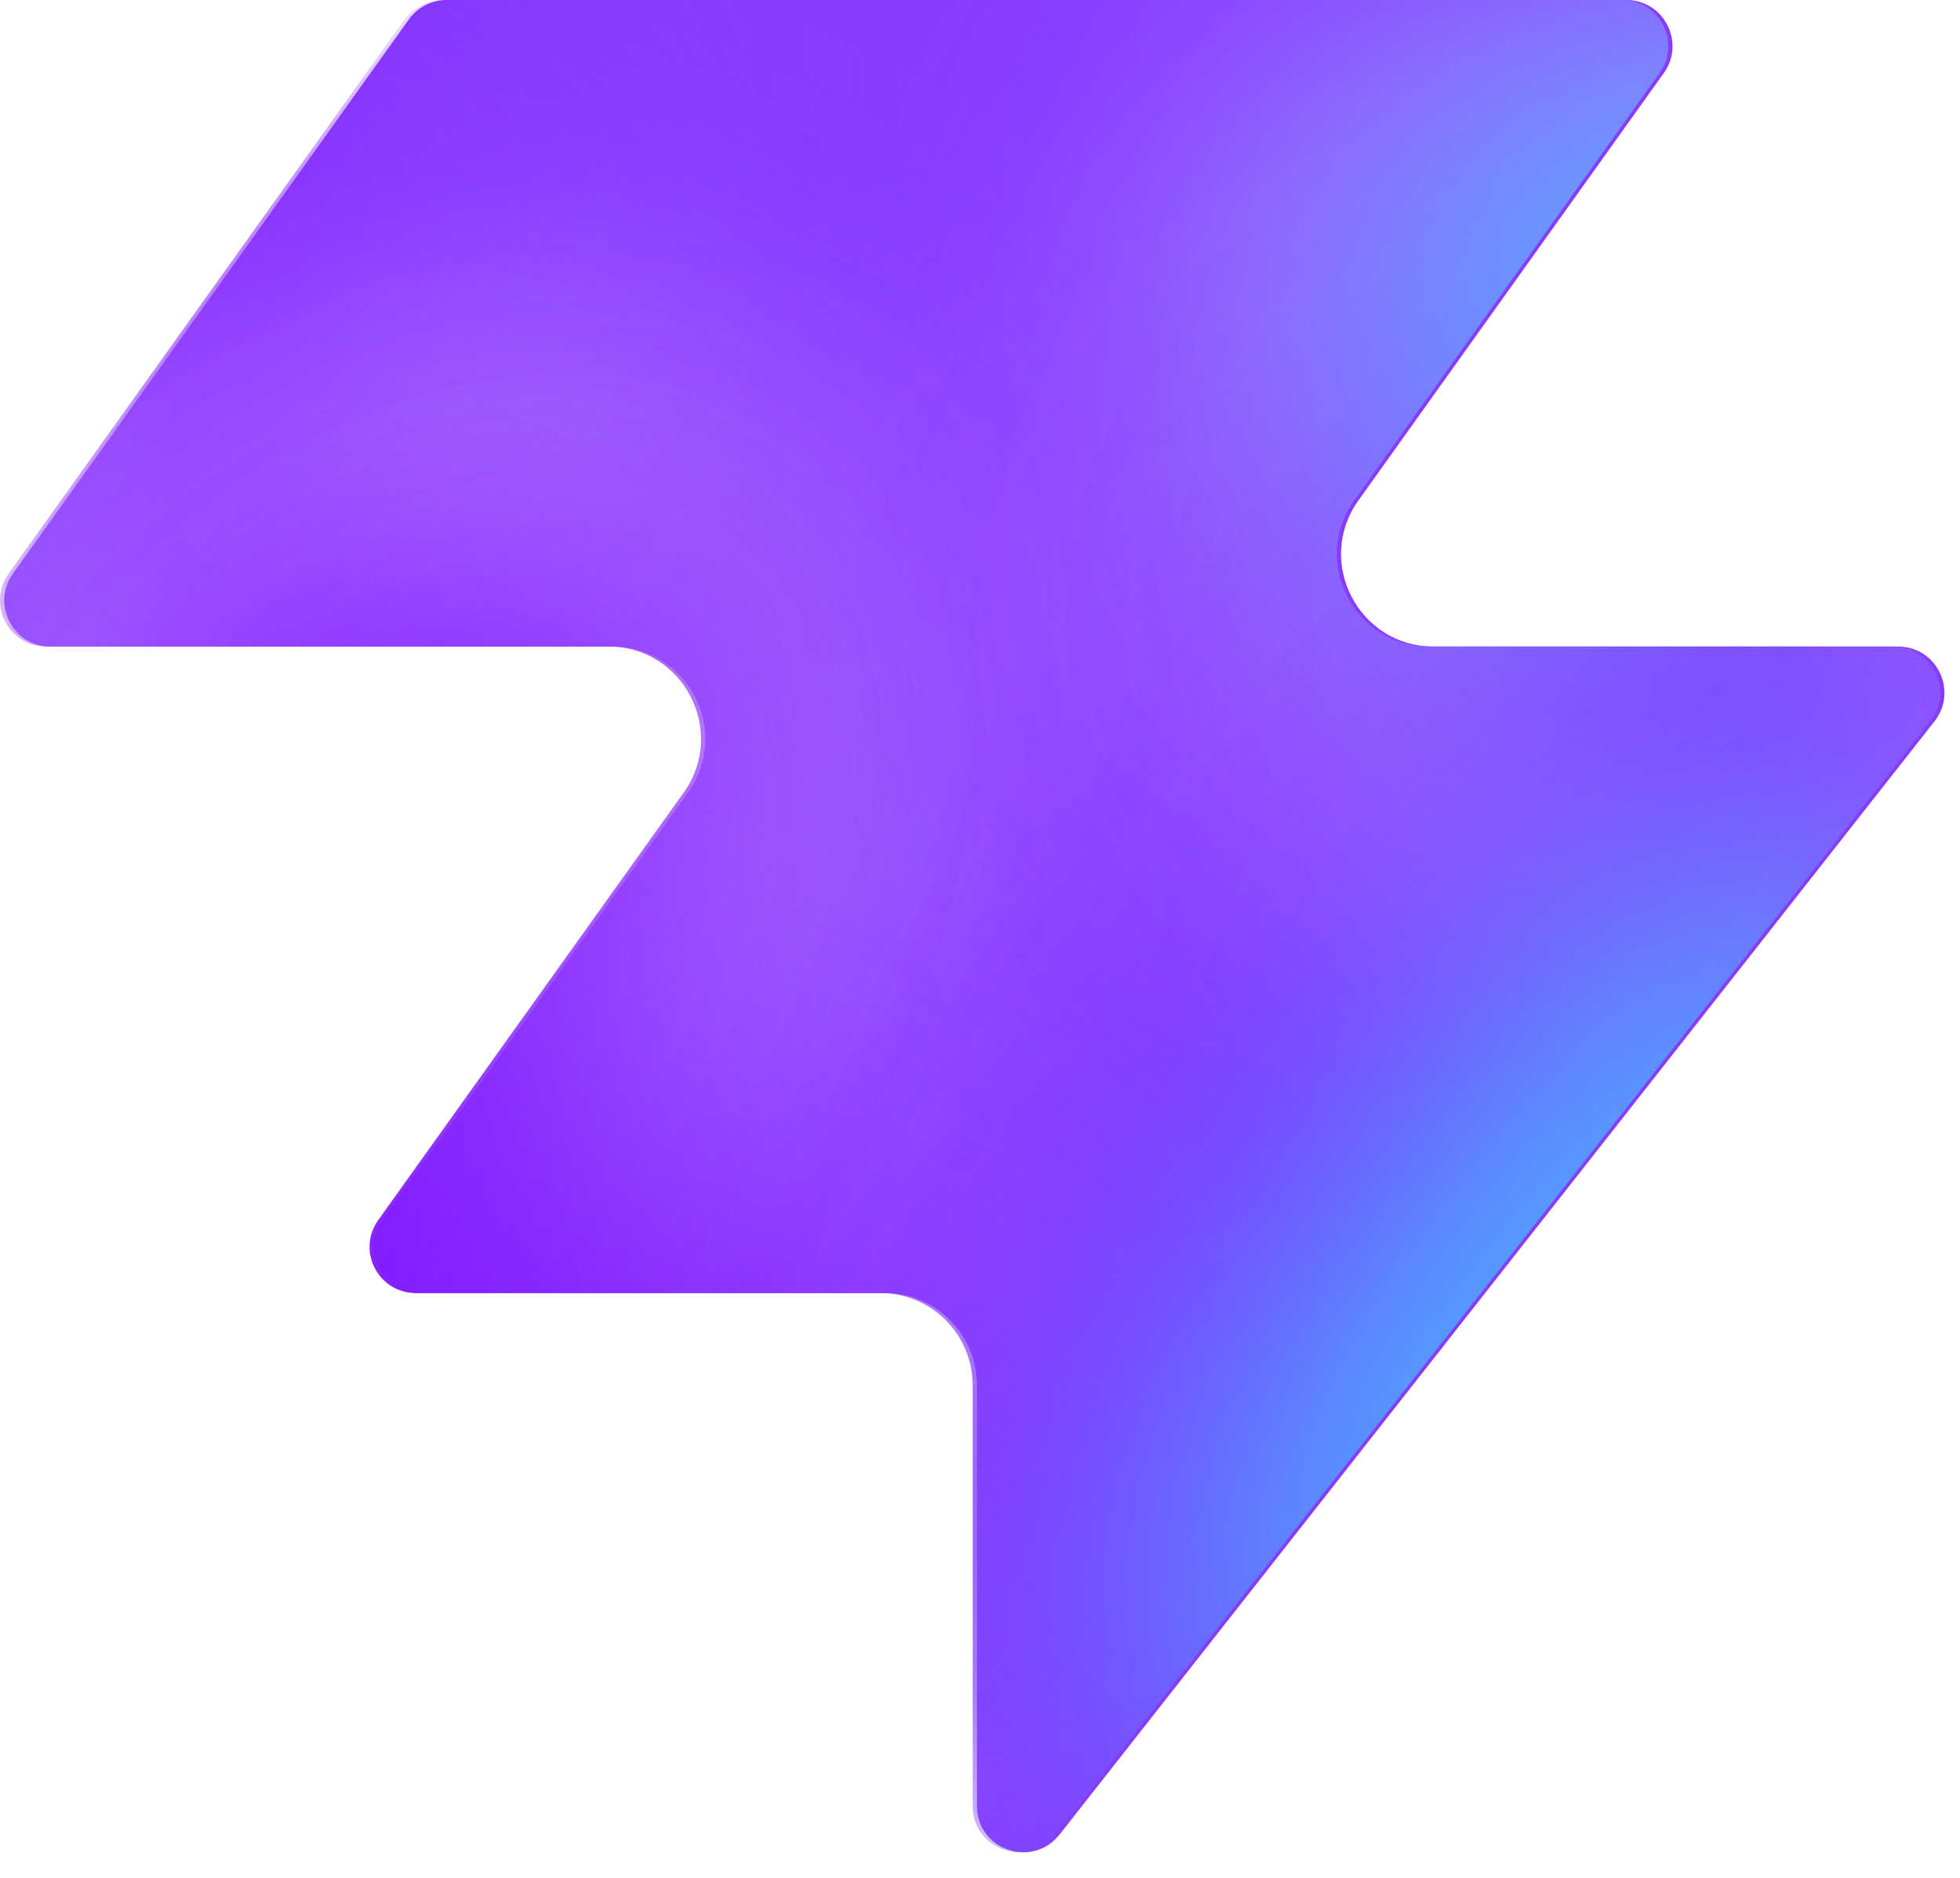
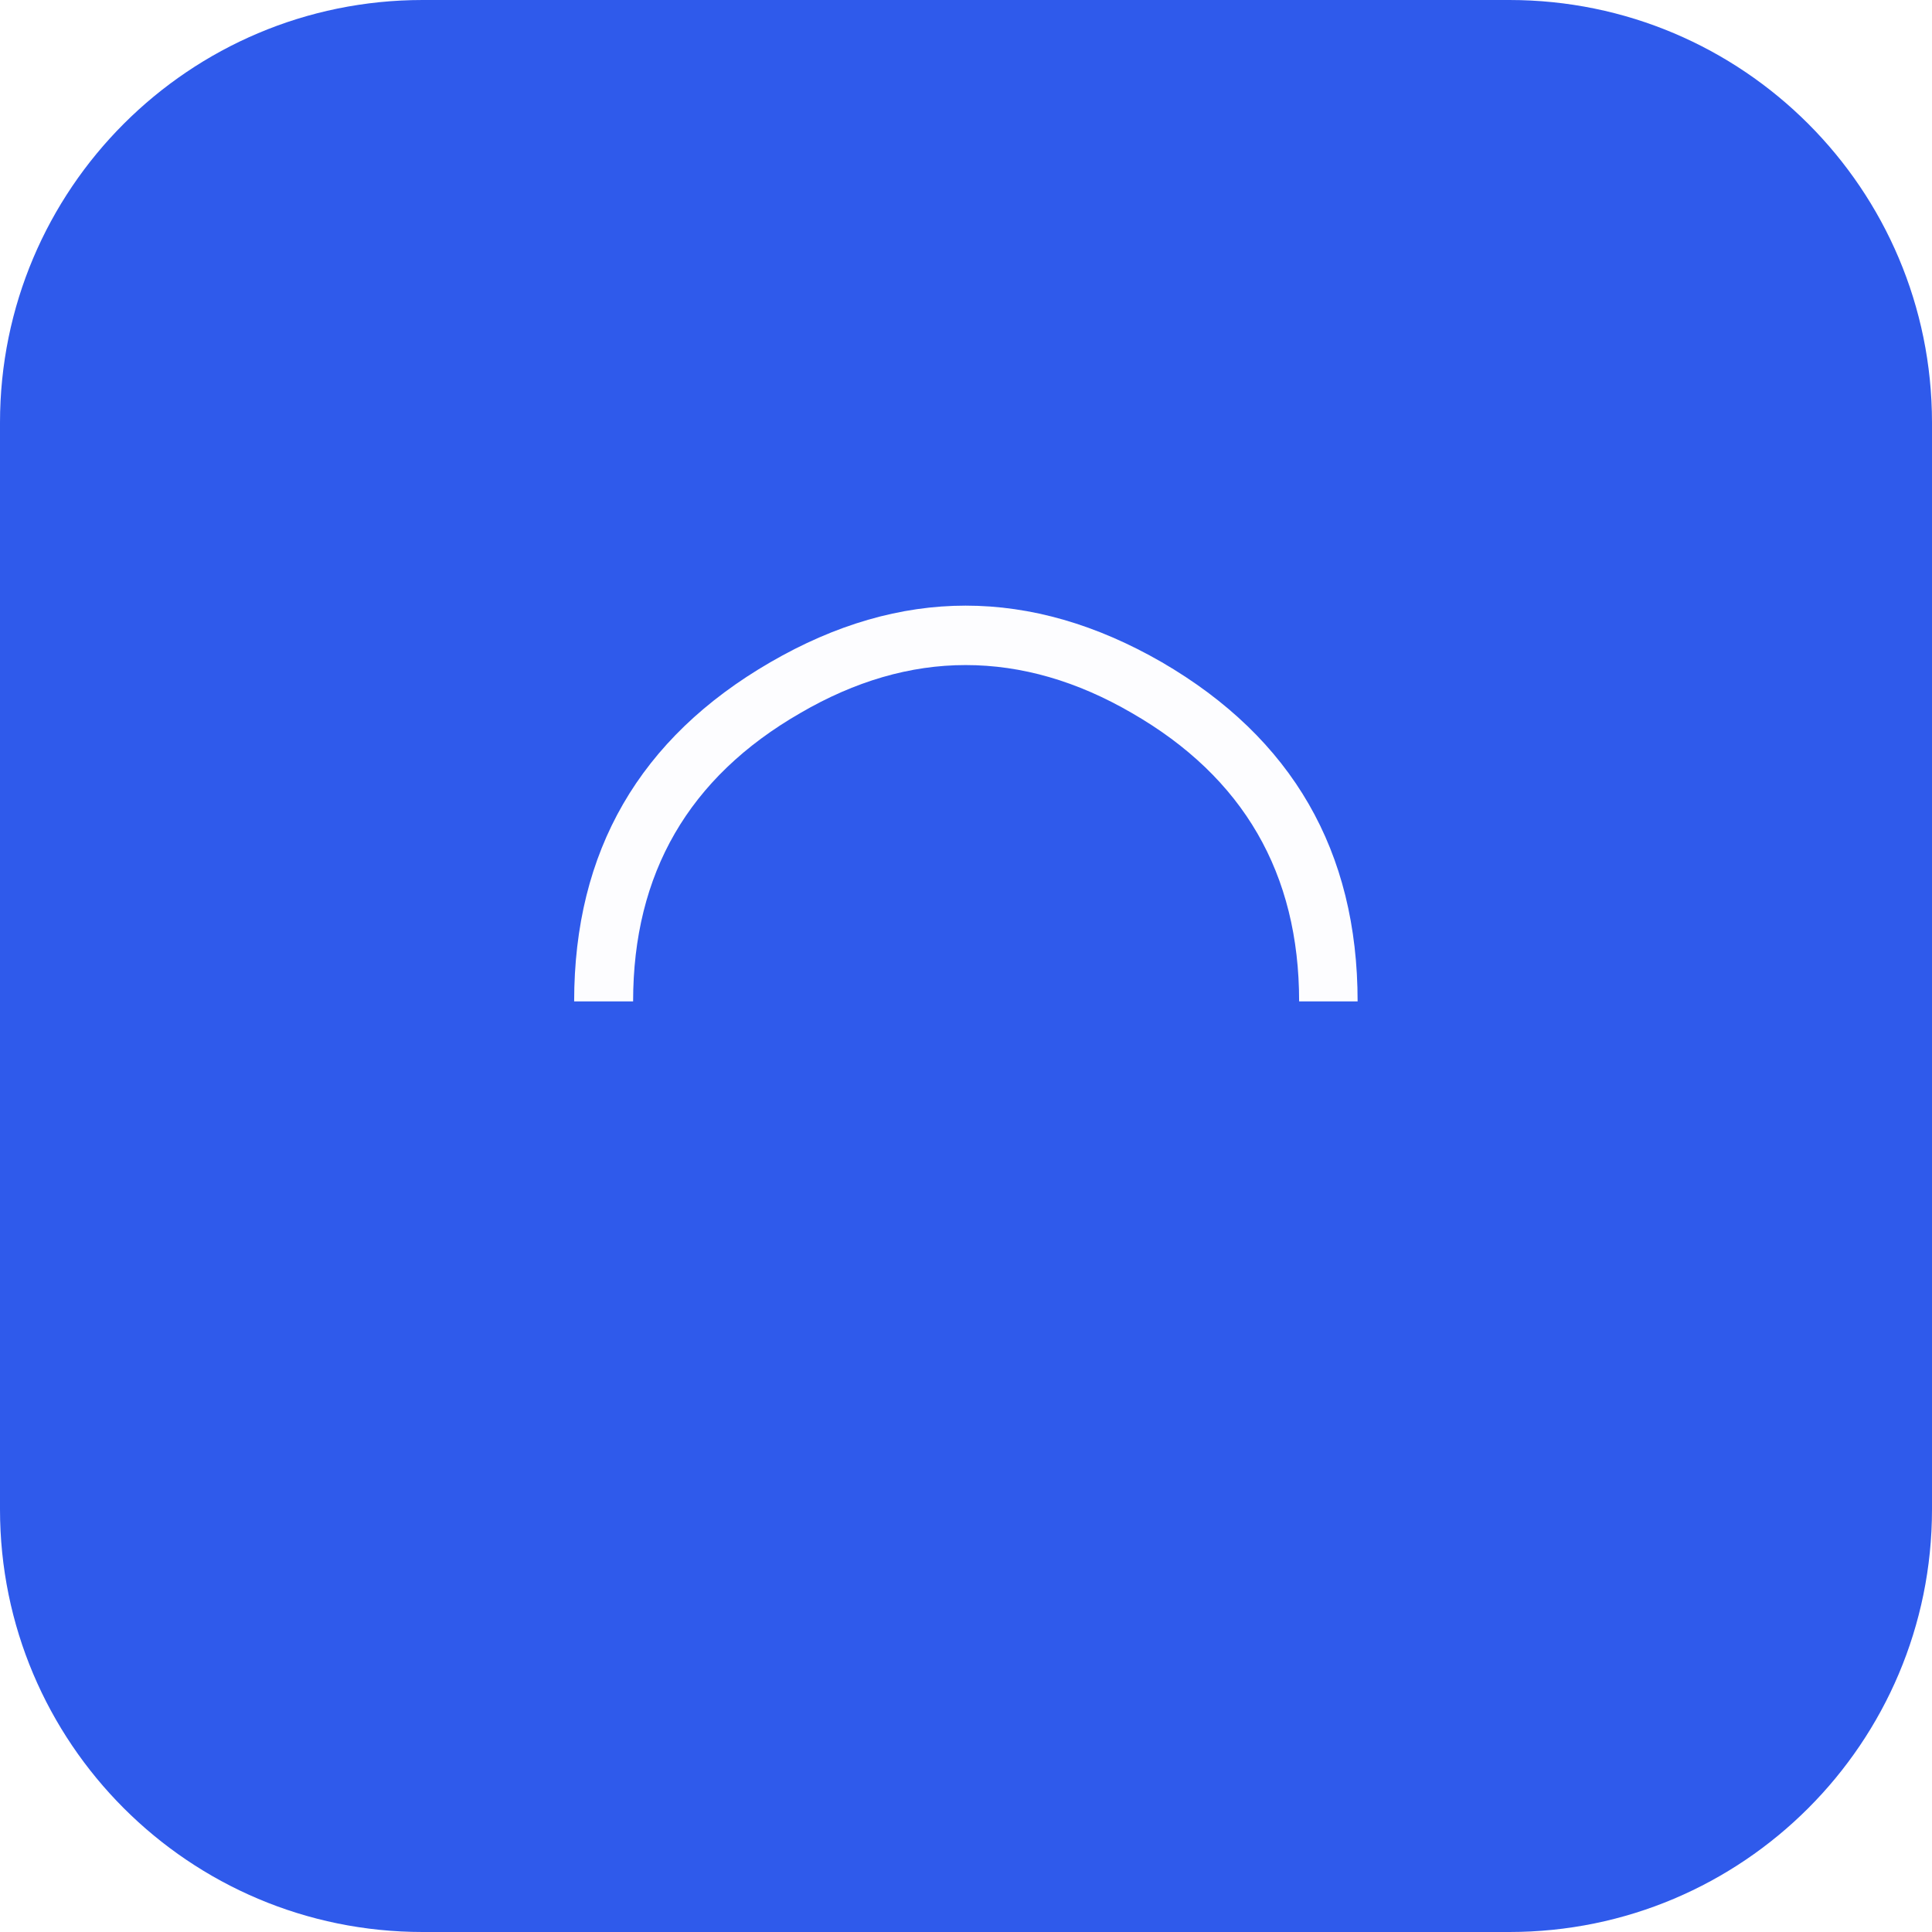
- <svg xmlns="http://www.w3.org/2000/svg" width="48" height="46" fill="none" viewBox="0 0 48 46">
-   <path fill="#863bff" d="M25.946 44.938c-.664.845-2.021.375-2.021-.698V33.937a2.26 2.26 0 0 0-2.262-2.262H10.287c-.92 0-1.456-1.04-.92-1.788l7.48-10.471c1.07-1.497 0-3.578-1.842-3.578H1.237c-.92 0-1.456-1.04-.92-1.788L10.013.474c.214-.297.556-.474.92-.474h28.894c.92 0 1.456 1.04.92 1.788l-7.48 10.471c-1.07 1.498 0 3.579 1.842 3.579h11.377c.943 0 1.473 1.088.89 1.83L25.947 44.94z" style="fill:#863bff;fill:color(display-p3 .525 .23 1);fill-opacity:1" />
-   <mask id="a" width="48" height="46" x="0" y="0" maskUnits="userSpaceOnUse" style="mask-type:alpha">
-     <path fill="#000" d="M25.842 44.938c-.664.844-2.021.375-2.021-.698V33.937a2.26 2.26 0 0 0-2.262-2.262H10.183c-.92 0-1.456-1.04-.92-1.788l7.48-10.471c1.07-1.498 0-3.579-1.842-3.579H1.133c-.92 0-1.456-1.04-.92-1.787L9.91.473c.214-.297.556-.474.92-.474h28.894c.92 0 1.456 1.04.92 1.788l-7.48 10.471c-1.07 1.498 0 3.578 1.842 3.578h11.377c.943 0 1.473 1.088.89 1.832L25.843 44.94z" style="fill:#000;fill-opacity:1" />
-   </mask>
-   <g mask="url(#a)">
-     <g filter="url(#b)">
-       <ellipse cx="5.508" cy="14.704" fill="#ede6ff" rx="5.508" ry="14.704" style="fill:#ede6ff;fill:color(display-p3 .927 .903 1);fill-opacity:1" transform="matrix(.00324 1 1 -.00324 -4.47 31.516)" />
-     </g>
-     <g filter="url(#c)">
-       <ellipse cx="10.399" cy="29.851" fill="#ede6ff" rx="10.399" ry="29.851" style="fill:#ede6ff;fill:color(display-p3 .927 .903 1);fill-opacity:1" transform="matrix(.00324 1 1 -.00324 -39.328 7.883)" />
-     </g>
-     <g filter="url(#d)">
-       <ellipse cx="5.508" cy="30.487" fill="#7e14ff" rx="5.508" ry="30.487" style="fill:#7e14ff;fill:color(display-p3 .492 .077 1);fill-opacity:1" transform="rotate(89.814 -25.913 -14.639)scale(1 -1)" />
-     </g>
-     <g filter="url(#e)">
-       <ellipse cx="5.508" cy="30.599" fill="#7e14ff" rx="5.508" ry="30.599" style="fill:#7e14ff;fill:color(display-p3 .492 .077 1);fill-opacity:1" transform="rotate(89.814 -32.644 -3.334)scale(1 -1)" />
-     </g>
-     <g filter="url(#f)">
-       <ellipse cx="5.508" cy="30.599" fill="#7e14ff" rx="5.508" ry="30.599" style="fill:#7e14ff;fill:color(display-p3 .492 .077 1);fill-opacity:1" transform="matrix(.00324 1 1 -.00324 -34.34 30.47)" />
-     </g>
-     <g filter="url(#g)">
-       <ellipse cx="14.072" cy="22.078" fill="#ede6ff" rx="14.072" ry="22.078" style="fill:#ede6ff;fill:color(display-p3 .927 .903 1);fill-opacity:1" transform="rotate(93.35 24.506 48.493)scale(-1 1)" />
-     </g>
-     <g filter="url(#h)">
-       <ellipse cx="3.47" cy="21.501" fill="#7e14ff" rx="3.47" ry="21.501" style="fill:#7e14ff;fill:color(display-p3 .492 .077 1);fill-opacity:1" transform="rotate(89.009 28.708 47.59)scale(-1 1)" />
-     </g>
-     <g filter="url(#i)">
-       <ellipse cx="3.47" cy="21.501" fill="#7e14ff" rx="3.47" ry="21.501" style="fill:#7e14ff;fill:color(display-p3 .492 .077 1);fill-opacity:1" transform="rotate(89.009 28.708 47.59)scale(-1 1)" />
-     </g>
-     <g filter="url(#j)">
-       <ellipse cx=".387" cy="8.972" fill="#7e14ff" rx="4.407" ry="29.108" style="fill:#7e14ff;fill:color(display-p3 .492 .077 1);fill-opacity:1" transform="rotate(39.51 .387 8.972)" />
-     </g>
-     <g filter="url(#k)">
-       <ellipse cx="47.523" cy="-6.092" fill="#7e14ff" rx="4.407" ry="29.108" style="fill:#7e14ff;fill:color(display-p3 .492 .077 1);fill-opacity:1" transform="rotate(37.892 47.523 -6.092)" />
-     </g>
-     <g filter="url(#l)">
-       <ellipse cx="41.412" cy="6.333" fill="#47bfff" rx="5.971" ry="9.665" style="fill:#47bfff;fill:color(display-p3 .28 .748 1);fill-opacity:1" transform="rotate(37.892 41.412 6.333)" />
-     </g>
-     <g filter="url(#m)">
-       <ellipse cx="-1.879" cy="38.332" fill="#7e14ff" rx="4.407" ry="29.108" style="fill:#7e14ff;fill:color(display-p3 .492 .077 1);fill-opacity:1" transform="rotate(37.892 -1.88 38.332)" />
-     </g>
-     <g filter="url(#n)">
-       <ellipse cx="-1.879" cy="38.332" fill="#7e14ff" rx="4.407" ry="29.108" style="fill:#7e14ff;fill:color(display-p3 .492 .077 1);fill-opacity:1" transform="rotate(37.892 -1.88 38.332)" />
-     </g>
-     <g filter="url(#o)">
-       <ellipse cx="35.651" cy="29.907" fill="#7e14ff" rx="4.407" ry="29.108" style="fill:#7e14ff;fill:color(display-p3 .492 .077 1);fill-opacity:1" transform="rotate(37.892 35.651 29.907)" />
-     </g>
-     <g filter="url(#p)">
-       <ellipse cx="38.418" cy="32.4" fill="#47bfff" rx="5.971" ry="15.297" style="fill:#47bfff;fill:color(display-p3 .28 .748 1);fill-opacity:1" transform="rotate(37.892 38.418 32.4)" />
-     </g>
-   </g>
-   <defs>
-     <filter id="b" width="60.045" height="41.654" x="-19.77" y="16.149" color-interpolation-filters="sRGB" filterUnits="userSpaceOnUse">
-       <feFlood flood-opacity="0" result="BackgroundImageFix" />
-       <feBlend in="SourceGraphic" in2="BackgroundImageFix" result="shape" />
-       <feGaussianBlur result="effect1_foregroundBlur_2002_17158" stdDeviation="7.659" />
-     </filter>
-     <filter id="c" width="90.34" height="51.437" x="-54.613" y="-7.533" color-interpolation-filters="sRGB" filterUnits="userSpaceOnUse">
-       <feFlood flood-opacity="0" result="BackgroundImageFix" />
-       <feBlend in="SourceGraphic" in2="BackgroundImageFix" result="shape" />
-       <feGaussianBlur result="effect1_foregroundBlur_2002_17158" stdDeviation="7.659" />
-     </filter>
-     <filter id="d" width="79.355" height="29.4" x="-49.64" y="2.03" color-interpolation-filters="sRGB" filterUnits="userSpaceOnUse">
-       <feFlood flood-opacity="0" result="BackgroundImageFix" />
-       <feBlend in="SourceGraphic" in2="BackgroundImageFix" result="shape" />
-       <feGaussianBlur result="effect1_foregroundBlur_2002_17158" stdDeviation="4.596" />
-     </filter>
-     <filter id="e" width="79.579" height="29.4" x="-45.045" y="20.029" color-interpolation-filters="sRGB" filterUnits="userSpaceOnUse">
-       <feFlood flood-opacity="0" result="BackgroundImageFix" />
-       <feBlend in="SourceGraphic" in2="BackgroundImageFix" result="shape" />
-       <feGaussianBlur result="effect1_foregroundBlur_2002_17158" stdDeviation="4.596" />
-     </filter>
-     <filter id="f" width="79.579" height="29.4" x="-43.513" y="21.178" color-interpolation-filters="sRGB" filterUnits="userSpaceOnUse">
-       <feFlood flood-opacity="0" result="BackgroundImageFix" />
-       <feBlend in="SourceGraphic" in2="BackgroundImageFix" result="shape" />
-       <feGaussianBlur result="effect1_foregroundBlur_2002_17158" stdDeviation="4.596" />
-     </filter>
-     <filter id="g" width="74.749" height="58.852" x="15.756" y="-17.901" color-interpolation-filters="sRGB" filterUnits="userSpaceOnUse">
-       <feFlood flood-opacity="0" result="BackgroundImageFix" />
-       <feBlend in="SourceGraphic" in2="BackgroundImageFix" result="shape" />
-       <feGaussianBlur result="effect1_foregroundBlur_2002_17158" stdDeviation="7.659" />
-     </filter>
-     <filter id="h" width="61.377" height="25.362" x="23.548" y="2.284" color-interpolation-filters="sRGB" filterUnits="userSpaceOnUse">
-       <feFlood flood-opacity="0" result="BackgroundImageFix" />
-       <feBlend in="SourceGraphic" in2="BackgroundImageFix" result="shape" />
-       <feGaussianBlur result="effect1_foregroundBlur_2002_17158" stdDeviation="4.596" />
-     </filter>
-     <filter id="i" width="61.377" height="25.362" x="23.548" y="2.284" color-interpolation-filters="sRGB" filterUnits="userSpaceOnUse">
-       <feFlood flood-opacity="0" result="BackgroundImageFix" />
-       <feBlend in="SourceGraphic" in2="BackgroundImageFix" result="shape" />
-       <feGaussianBlur result="effect1_foregroundBlur_2002_17158" stdDeviation="4.596" />
-     </filter>
-     <filter id="j" width="56.045" height="63.649" x="-27.636" y="-22.853" color-interpolation-filters="sRGB" filterUnits="userSpaceOnUse">
-       <feFlood flood-opacity="0" result="BackgroundImageFix" />
-       <feBlend in="SourceGraphic" in2="BackgroundImageFix" result="shape" />
-       <feGaussianBlur result="effect1_foregroundBlur_2002_17158" stdDeviation="4.596" />
-     </filter>
-     <filter id="k" width="54.814" height="64.646" x="20.116" y="-38.415" color-interpolation-filters="sRGB" filterUnits="userSpaceOnUse">
-       <feFlood flood-opacity="0" result="BackgroundImageFix" />
-       <feBlend in="SourceGraphic" in2="BackgroundImageFix" result="shape" />
-       <feGaussianBlur result="effect1_foregroundBlur_2002_17158" stdDeviation="4.596" />
-     </filter>
-     <filter id="l" width="33.541" height="35.313" x="24.641" y="-11.323" color-interpolation-filters="sRGB" filterUnits="userSpaceOnUse">
-       <feFlood flood-opacity="0" result="BackgroundImageFix" />
-       <feBlend in="SourceGraphic" in2="BackgroundImageFix" result="shape" />
-       <feGaussianBlur result="effect1_foregroundBlur_2002_17158" stdDeviation="4.596" />
-     </filter>
-     <filter id="m" width="54.814" height="64.646" x="-29.286" y="6.009" color-interpolation-filters="sRGB" filterUnits="userSpaceOnUse">
-       <feFlood flood-opacity="0" result="BackgroundImageFix" />
-       <feBlend in="SourceGraphic" in2="BackgroundImageFix" result="shape" />
-       <feGaussianBlur result="effect1_foregroundBlur_2002_17158" stdDeviation="4.596" />
-     </filter>
-     <filter id="n" width="54.814" height="64.646" x="-29.286" y="6.009" color-interpolation-filters="sRGB" filterUnits="userSpaceOnUse">
-       <feFlood flood-opacity="0" result="BackgroundImageFix" />
-       <feBlend in="SourceGraphic" in2="BackgroundImageFix" result="shape" />
-       <feGaussianBlur result="effect1_foregroundBlur_2002_17158" stdDeviation="4.596" />
-     </filter>
-     <filter id="o" width="54.814" height="64.646" x="8.244" y="-2.416" color-interpolation-filters="sRGB" filterUnits="userSpaceOnUse">
-       <feFlood flood-opacity="0" result="BackgroundImageFix" />
-       <feBlend in="SourceGraphic" in2="BackgroundImageFix" result="shape" />
-       <feGaussianBlur result="effect1_foregroundBlur_2002_17158" stdDeviation="4.596" />
-     </filter>
-     <filter id="p" width="39.409" height="43.623" x="18.713" y="10.588" color-interpolation-filters="sRGB" filterUnits="userSpaceOnUse">
-       <feFlood flood-opacity="0" result="BackgroundImageFix" />
-       <feBlend in="SourceGraphic" in2="BackgroundImageFix" result="shape" />
-       <feGaussianBlur result="effect1_foregroundBlur_2002_17158" stdDeviation="4.596" />
-     </filter>
-   </defs>
+ <svg xmlns="http://www.w3.org/2000/svg" width="64" height="64" viewBox="0 0 64 64">
+   <rect width="64" height="64" rx="14" fill="#2f5aeb" />
+   <text x="32" y="42" text-anchor="middle" font-family="ui-sans-serif, system-ui, sans-serif" font-size="34" font-weight="700" fill="#fdfdff">◠</text>
</svg>
